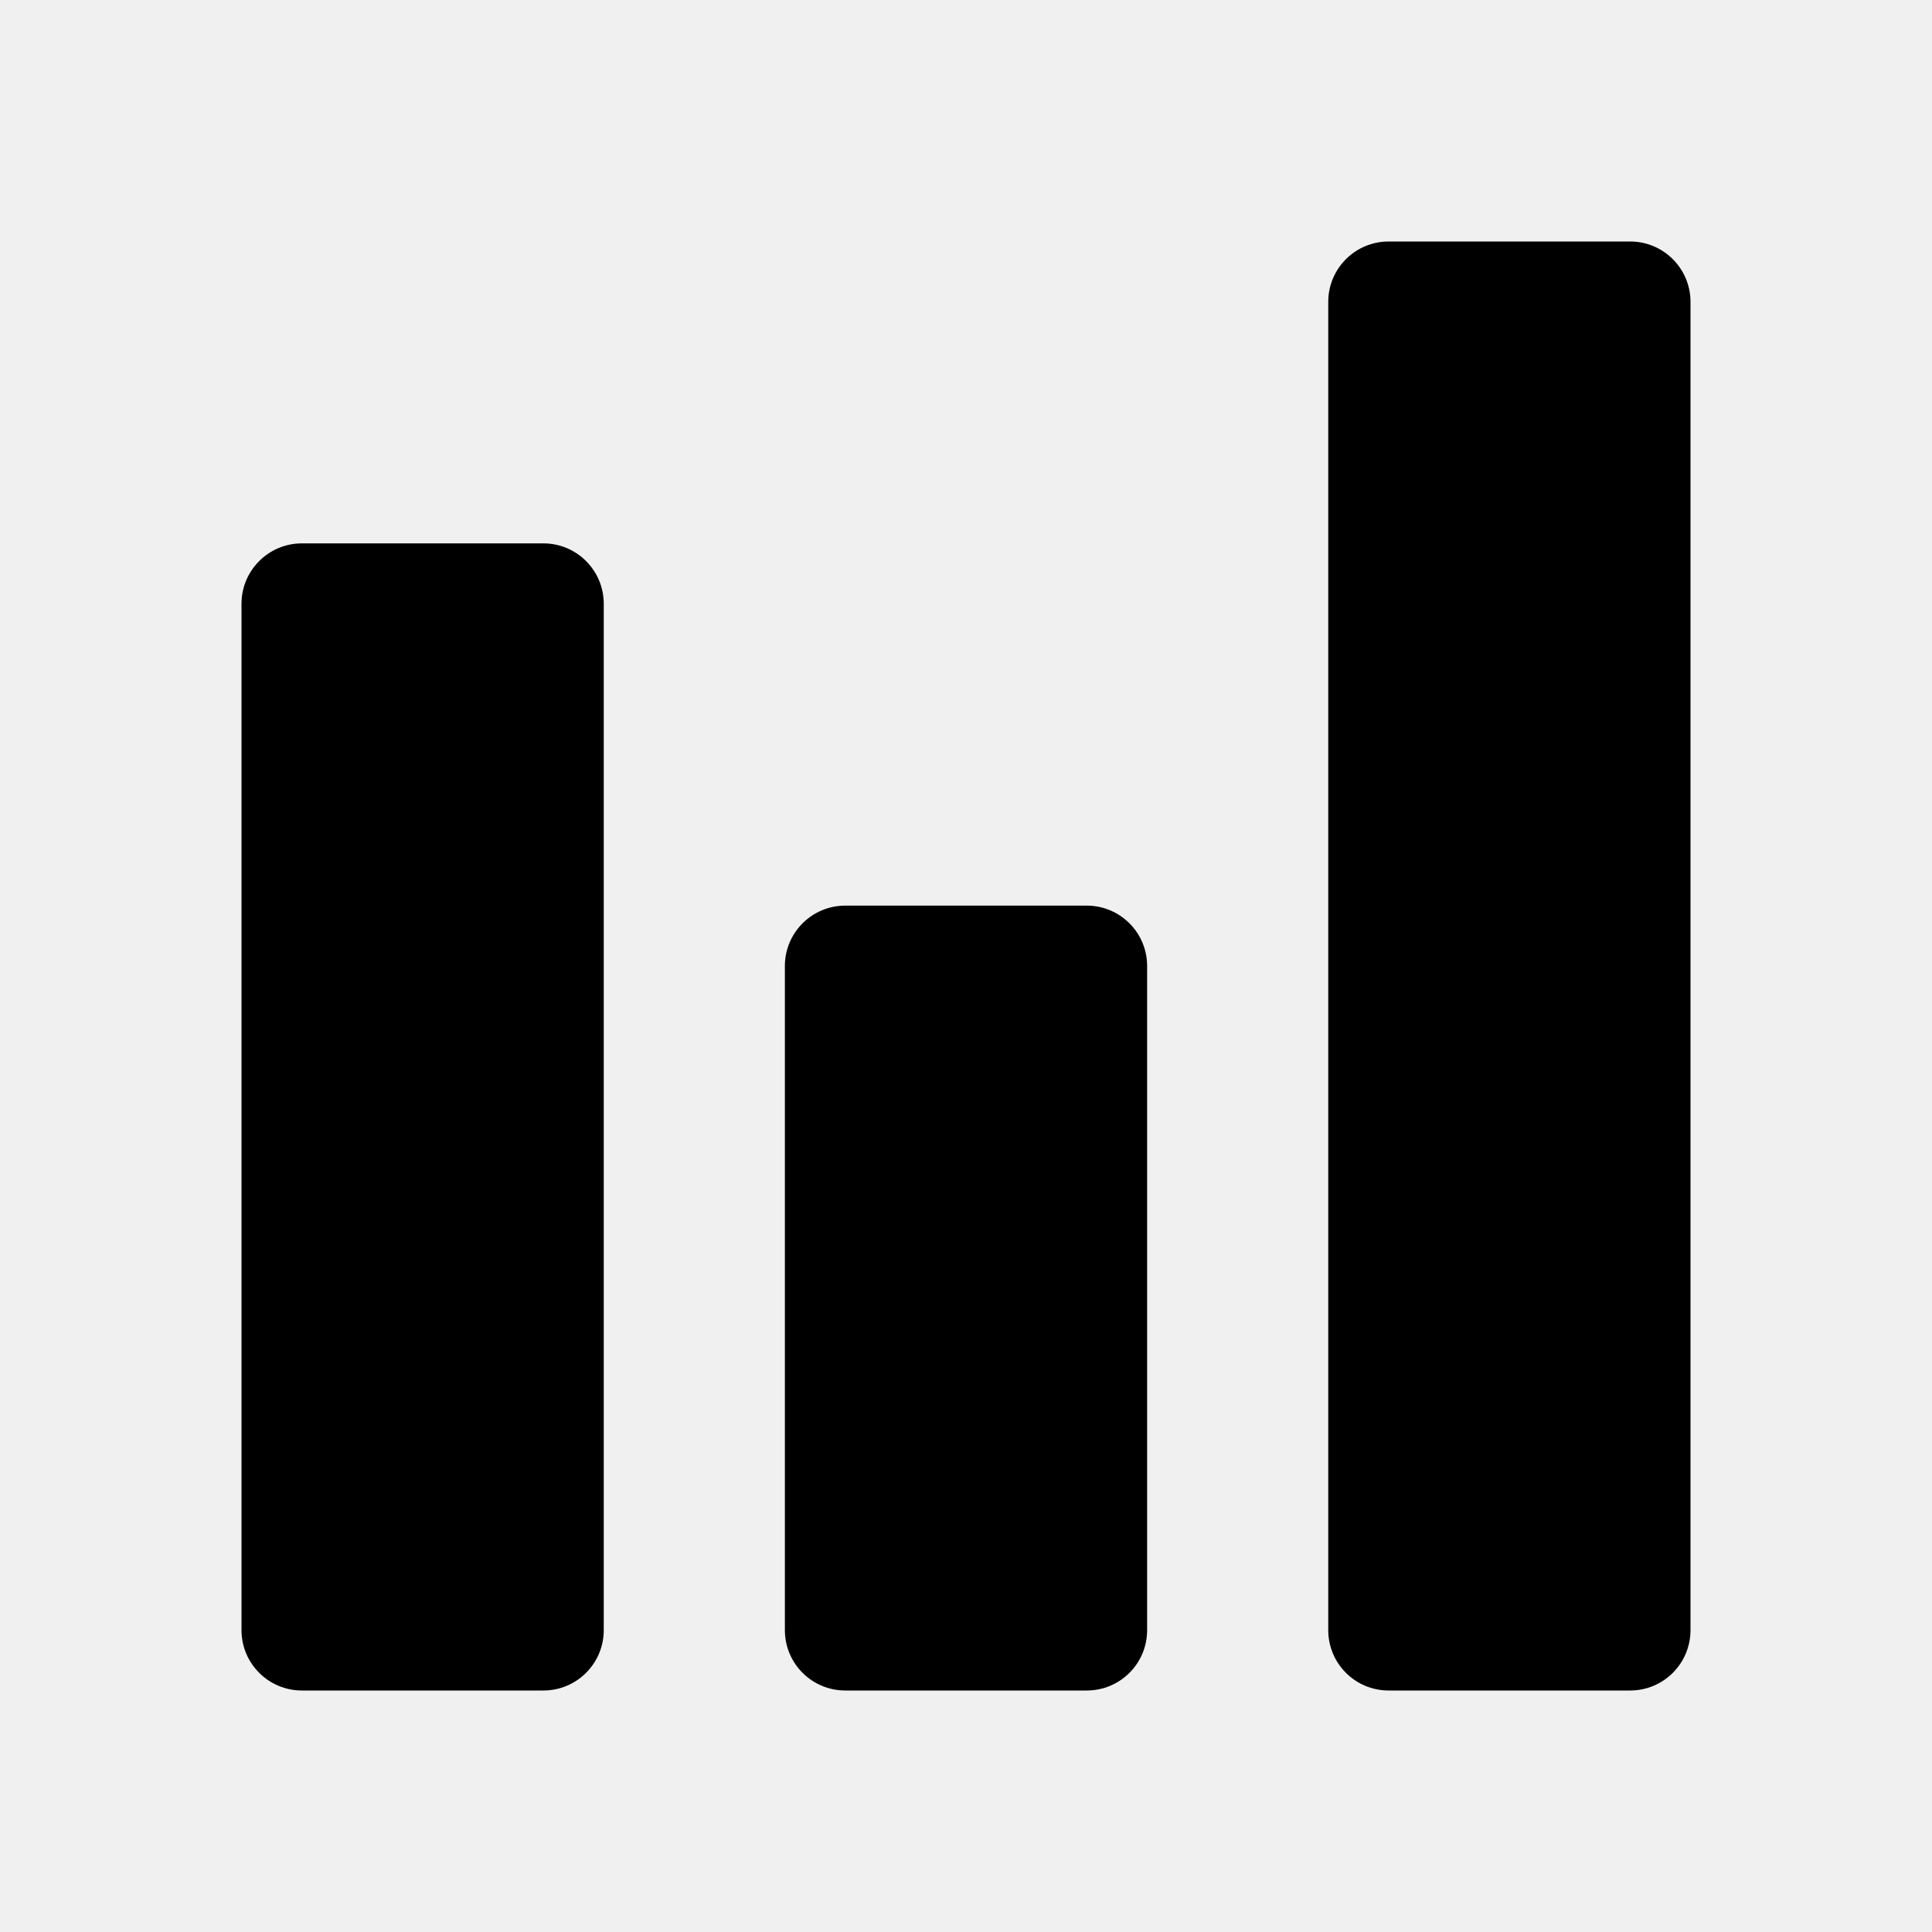
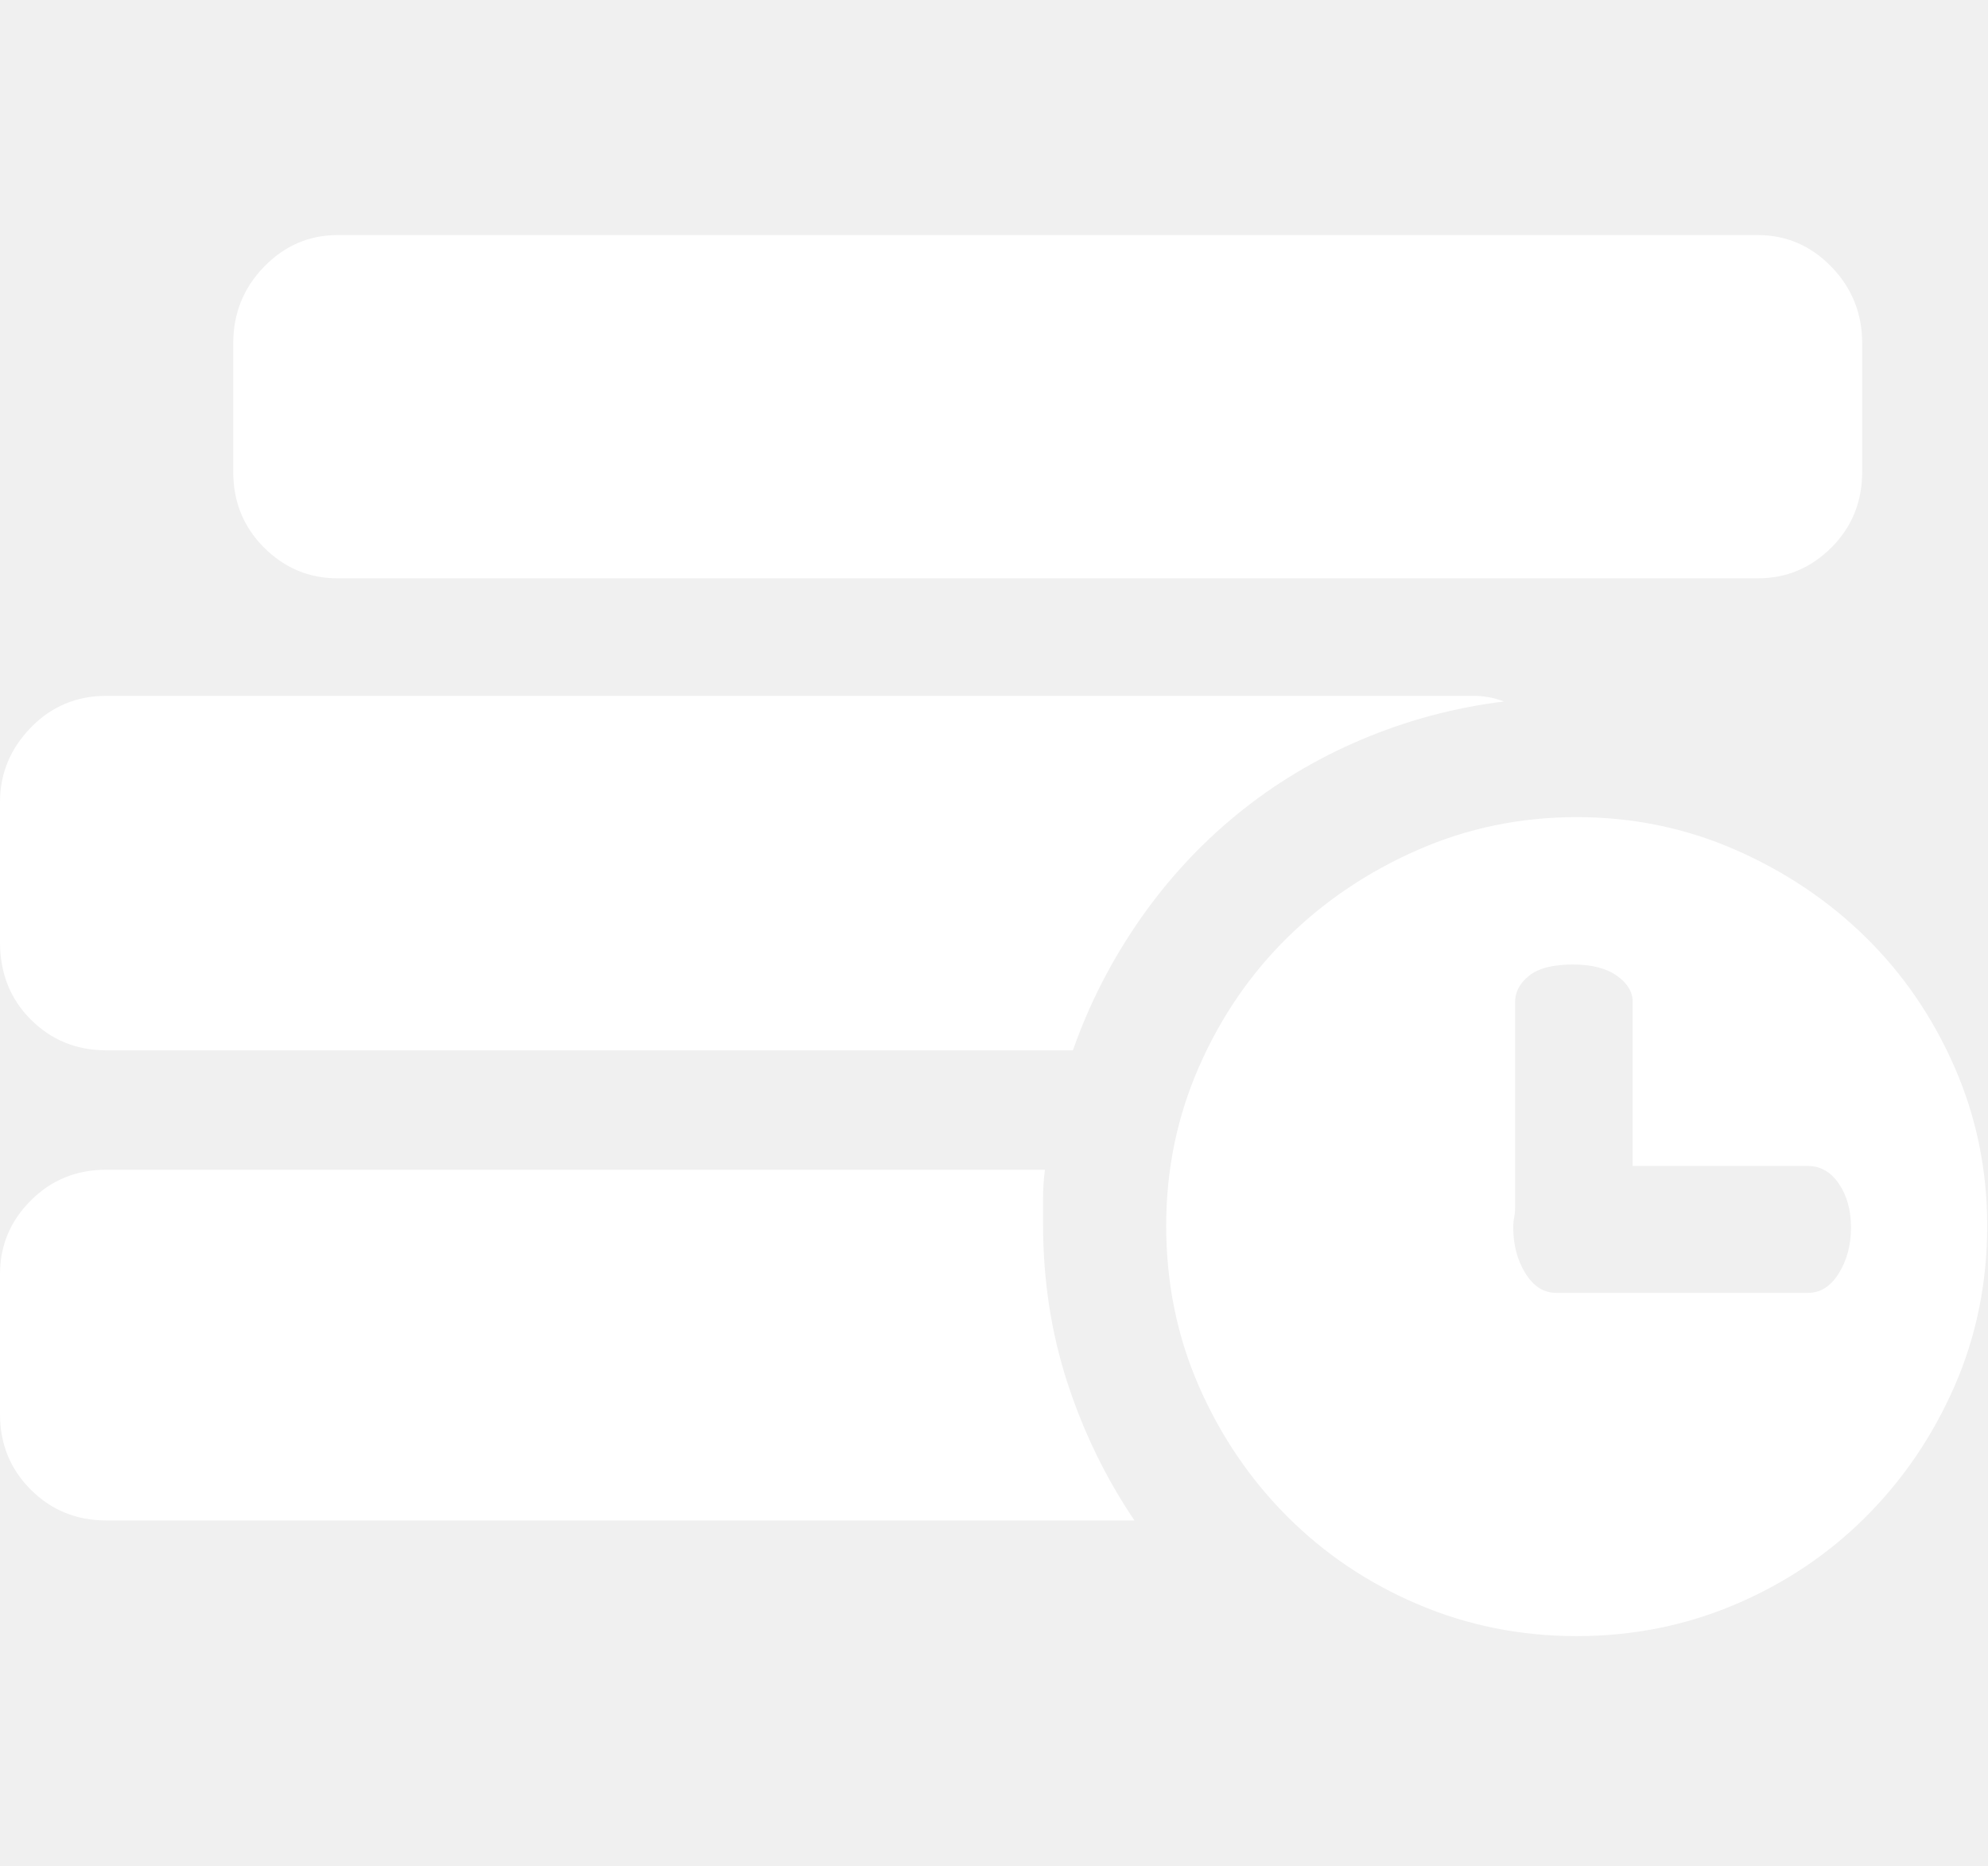
- <svg xmlns="http://www.w3.org/2000/svg" t="1646555185114" class="icon" viewBox="0 0 1024 1024" version="1.1" p-id="6404" width="200" height="200">
+ <svg xmlns="http://www.w3.org/2000/svg" t="1656741221480" class="icon" viewBox="0 0 1091 1024" version="1.1" p-id="6953" width="213.086" height="200">
  <defs>
-     <style type="text/css" />
+     <style type="text/css">@font-face { font-family: feedback-iconfont; src: url("//at.alicdn.com/t/font_1031158_u69w8yhxdu.woff2?t=1630033759944") format("woff2"), url("//at.alicdn.com/t/font_1031158_u69w8yhxdu.woff?t=1630033759944") format("woff"), url("//at.alicdn.com/t/font_1031158_u69w8yhxdu.ttf?t=1630033759944") format("truetype"); }
+ </style>
  </defs>
-   <path d="M288 288 160 288c-17.664 0-32 14.336-32 32l0 544c0 17.696 14.336 32 32 32l128 0c17.664 0 32-14.304 32-32L320 320C320 302.336 305.664 288 288 288z" p-id="6405" />
-   <path d="M576 480l-128 0c-17.664 0-32 14.336-32 32l0 352c0 17.696 14.336 32 32 32l128 0c17.696 0 32-14.304 32-32L608 512C608 494.336 593.696 480 576 480z" p-id="6406" />
-   <path d="M864 128l-128 0c-17.696 0-32 14.336-32 32l0 704c0 17.696 14.304 32 32 32l128 0c17.696 0 32-14.304 32-32L896 160C896 142.336 881.696 128 864 128z" p-id="6407" />
+   <path d="M58.368 576.512q-24.576 0-41.472-16.896t-16.896-42.496l0-76.8q0-23.552 16.896-40.96t41.472-17.408l750.592 0q8.192 0 16.384 3.072-40.96 5.12-78.336 20.992t-68.096 40.96-53.76 58.368-36.352 71.168l-530.432 0zM573.44 642.048q-1.024 8.192-1.024 15.36l0 14.336q0 46.08 13.312 87.04t36.864 75.776l-564.224 0q-24.576 0-41.472-16.896t-16.896-41.472l0-76.8q0-23.552 16.896-40.448t41.472-16.896l515.072 0zM185.344 317.44q-23.552 0-40.448-16.896t-16.896-41.472l0-70.656q0-24.576 16.896-41.984t40.448-17.408l779.264 0q23.552 0 40.448 17.408t16.896 41.984l0 70.656q0 24.576-16.896 41.472t-40.448 16.896l-779.264 0zM865.28 448.512q46.08 0 87.04 17.92t71.68 48.128 48.64 71.168 17.92 87.04q0 47.104-17.92 88.064t-48.64 71.68-71.68 48.128-87.04 17.408-87.04-17.408-71.68-48.128-48.64-71.68-17.92-88.064q0-46.08 17.92-87.04t48.64-71.168 71.68-48.128 87.04-17.92zM992.256 709.632q10.24 0 16.896-10.752t6.656-25.088-6.656-24.064-16.896-9.728l-96.256 0 0-90.112q0-8.192-8.704-14.336t-24.064-6.144q-16.384 0-24.064 6.144t-7.68 14.336l0 112.64q0 3.072-0.512 5.632t-0.512 5.632q0 14.336 6.656 25.088t16.896 10.752l138.24 0z" p-id="6954" fill="#ffffff" />
</svg>
